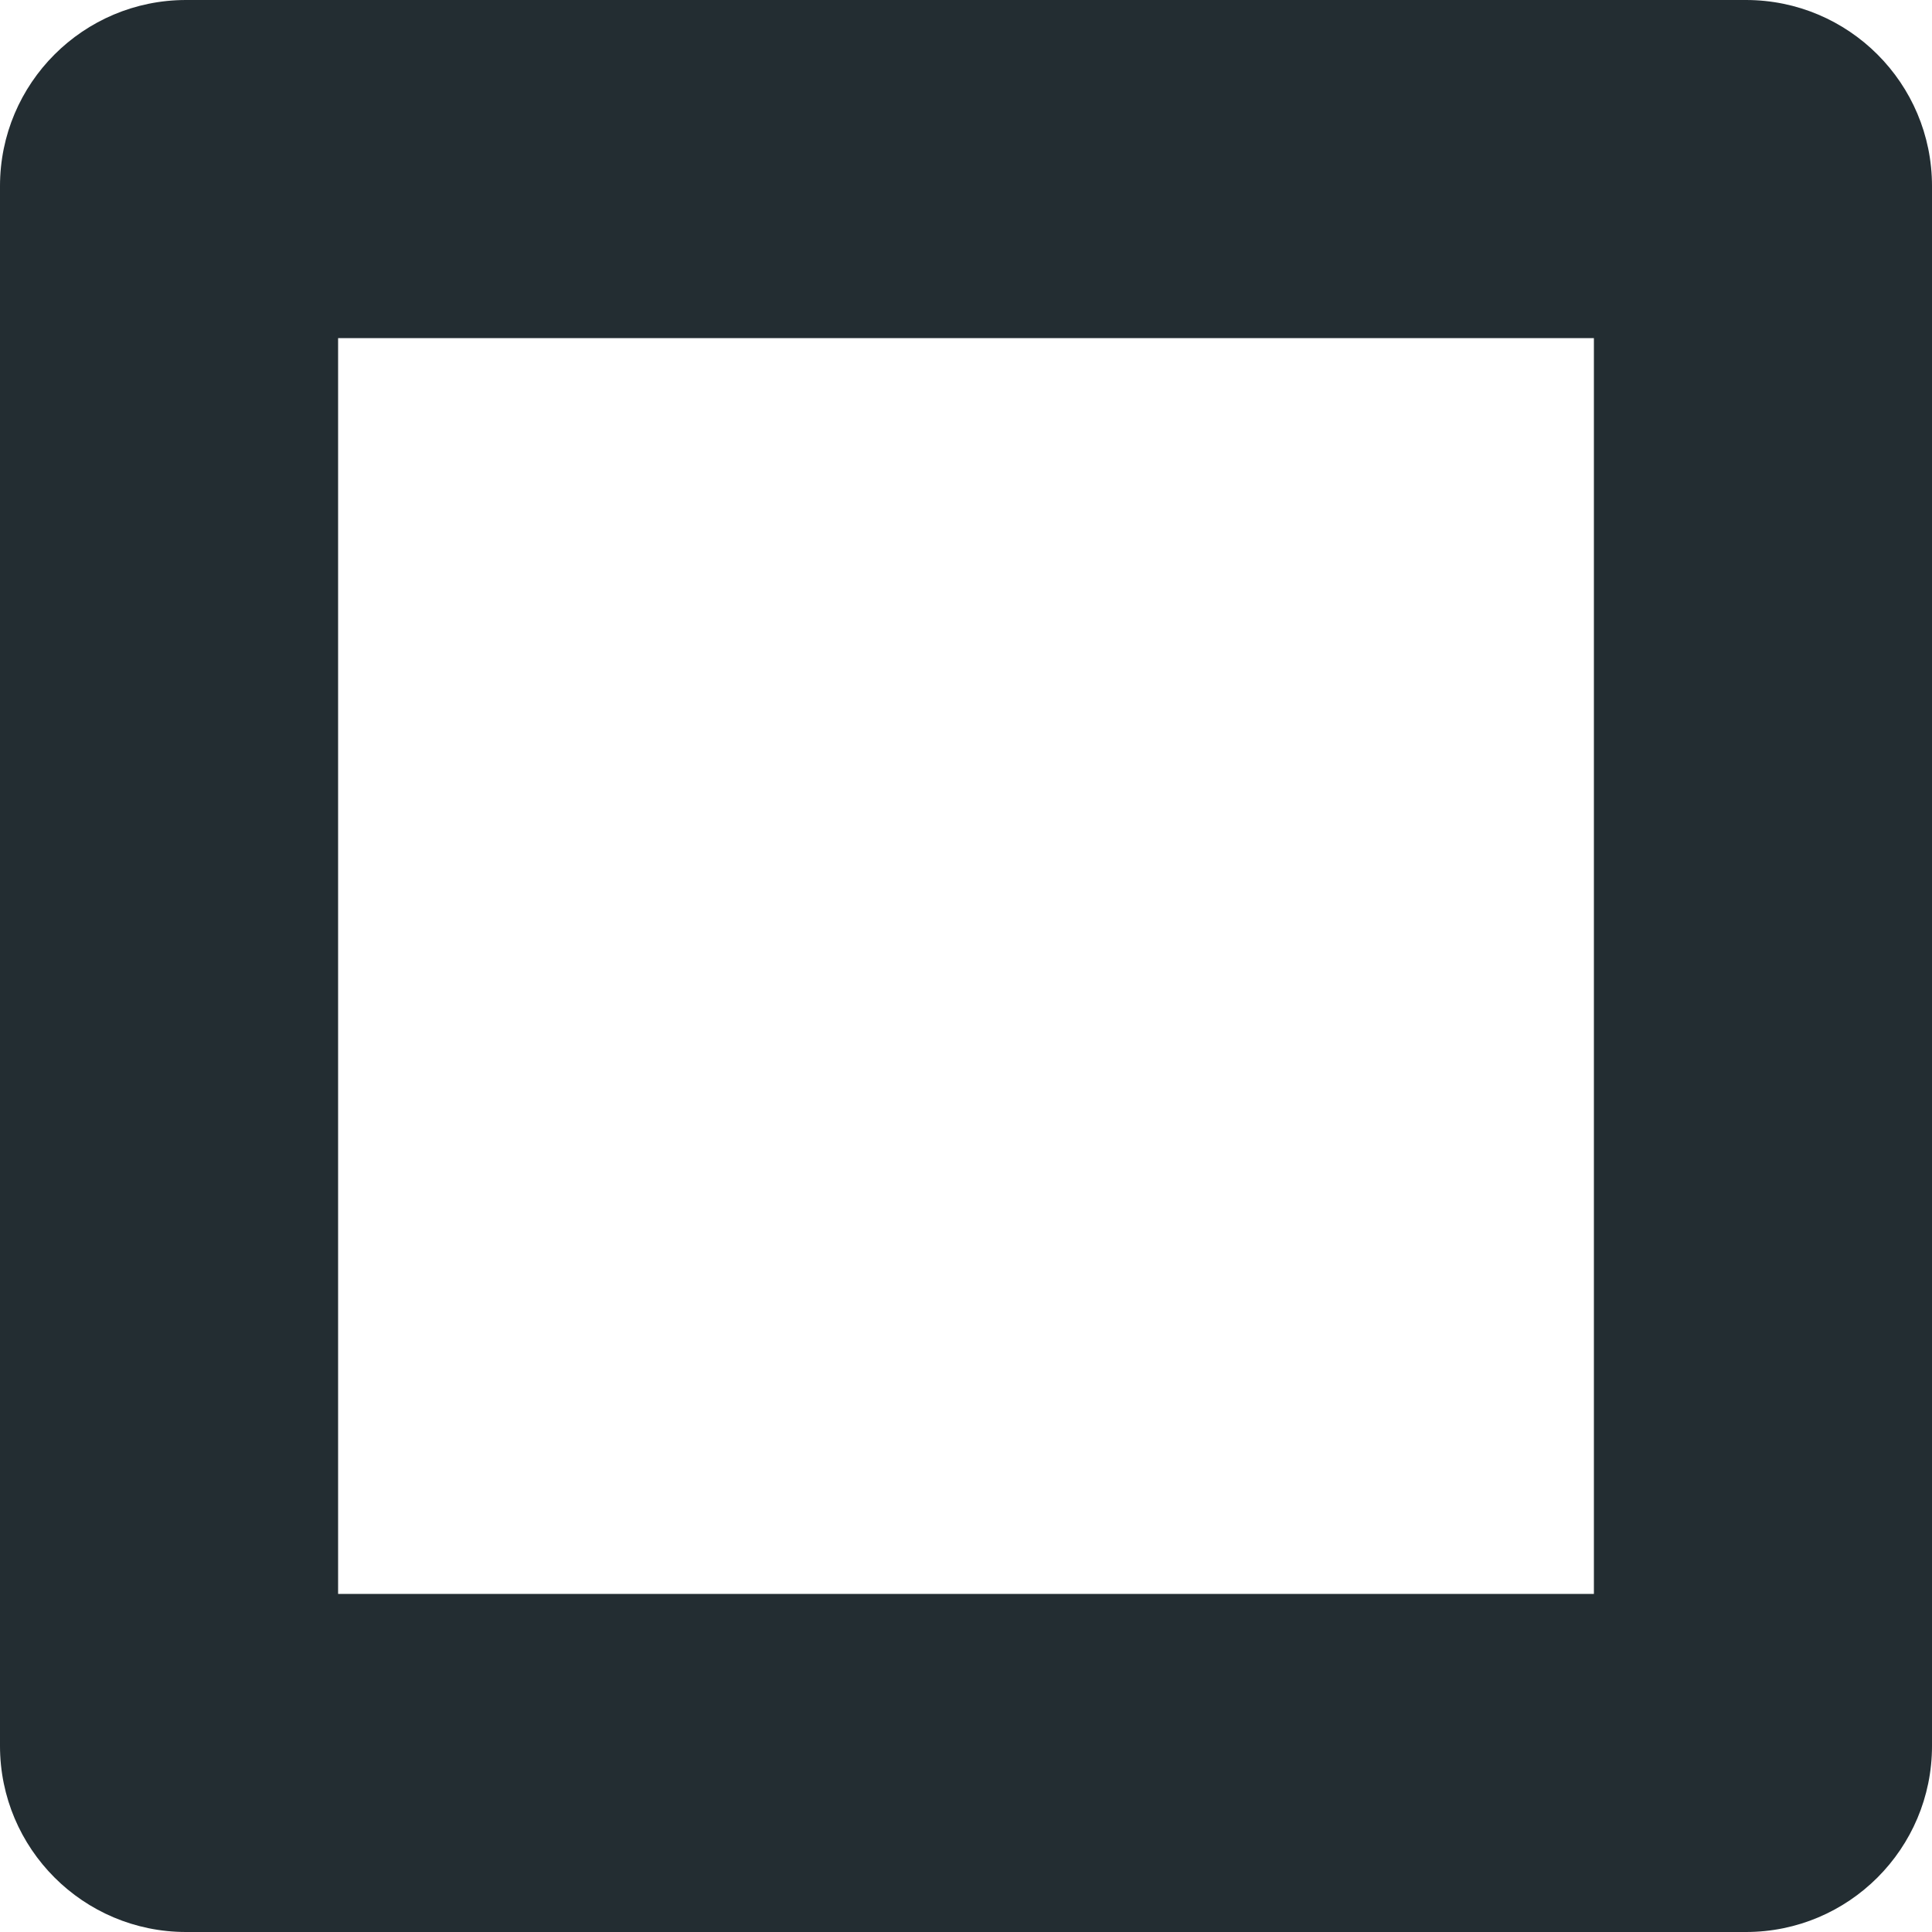
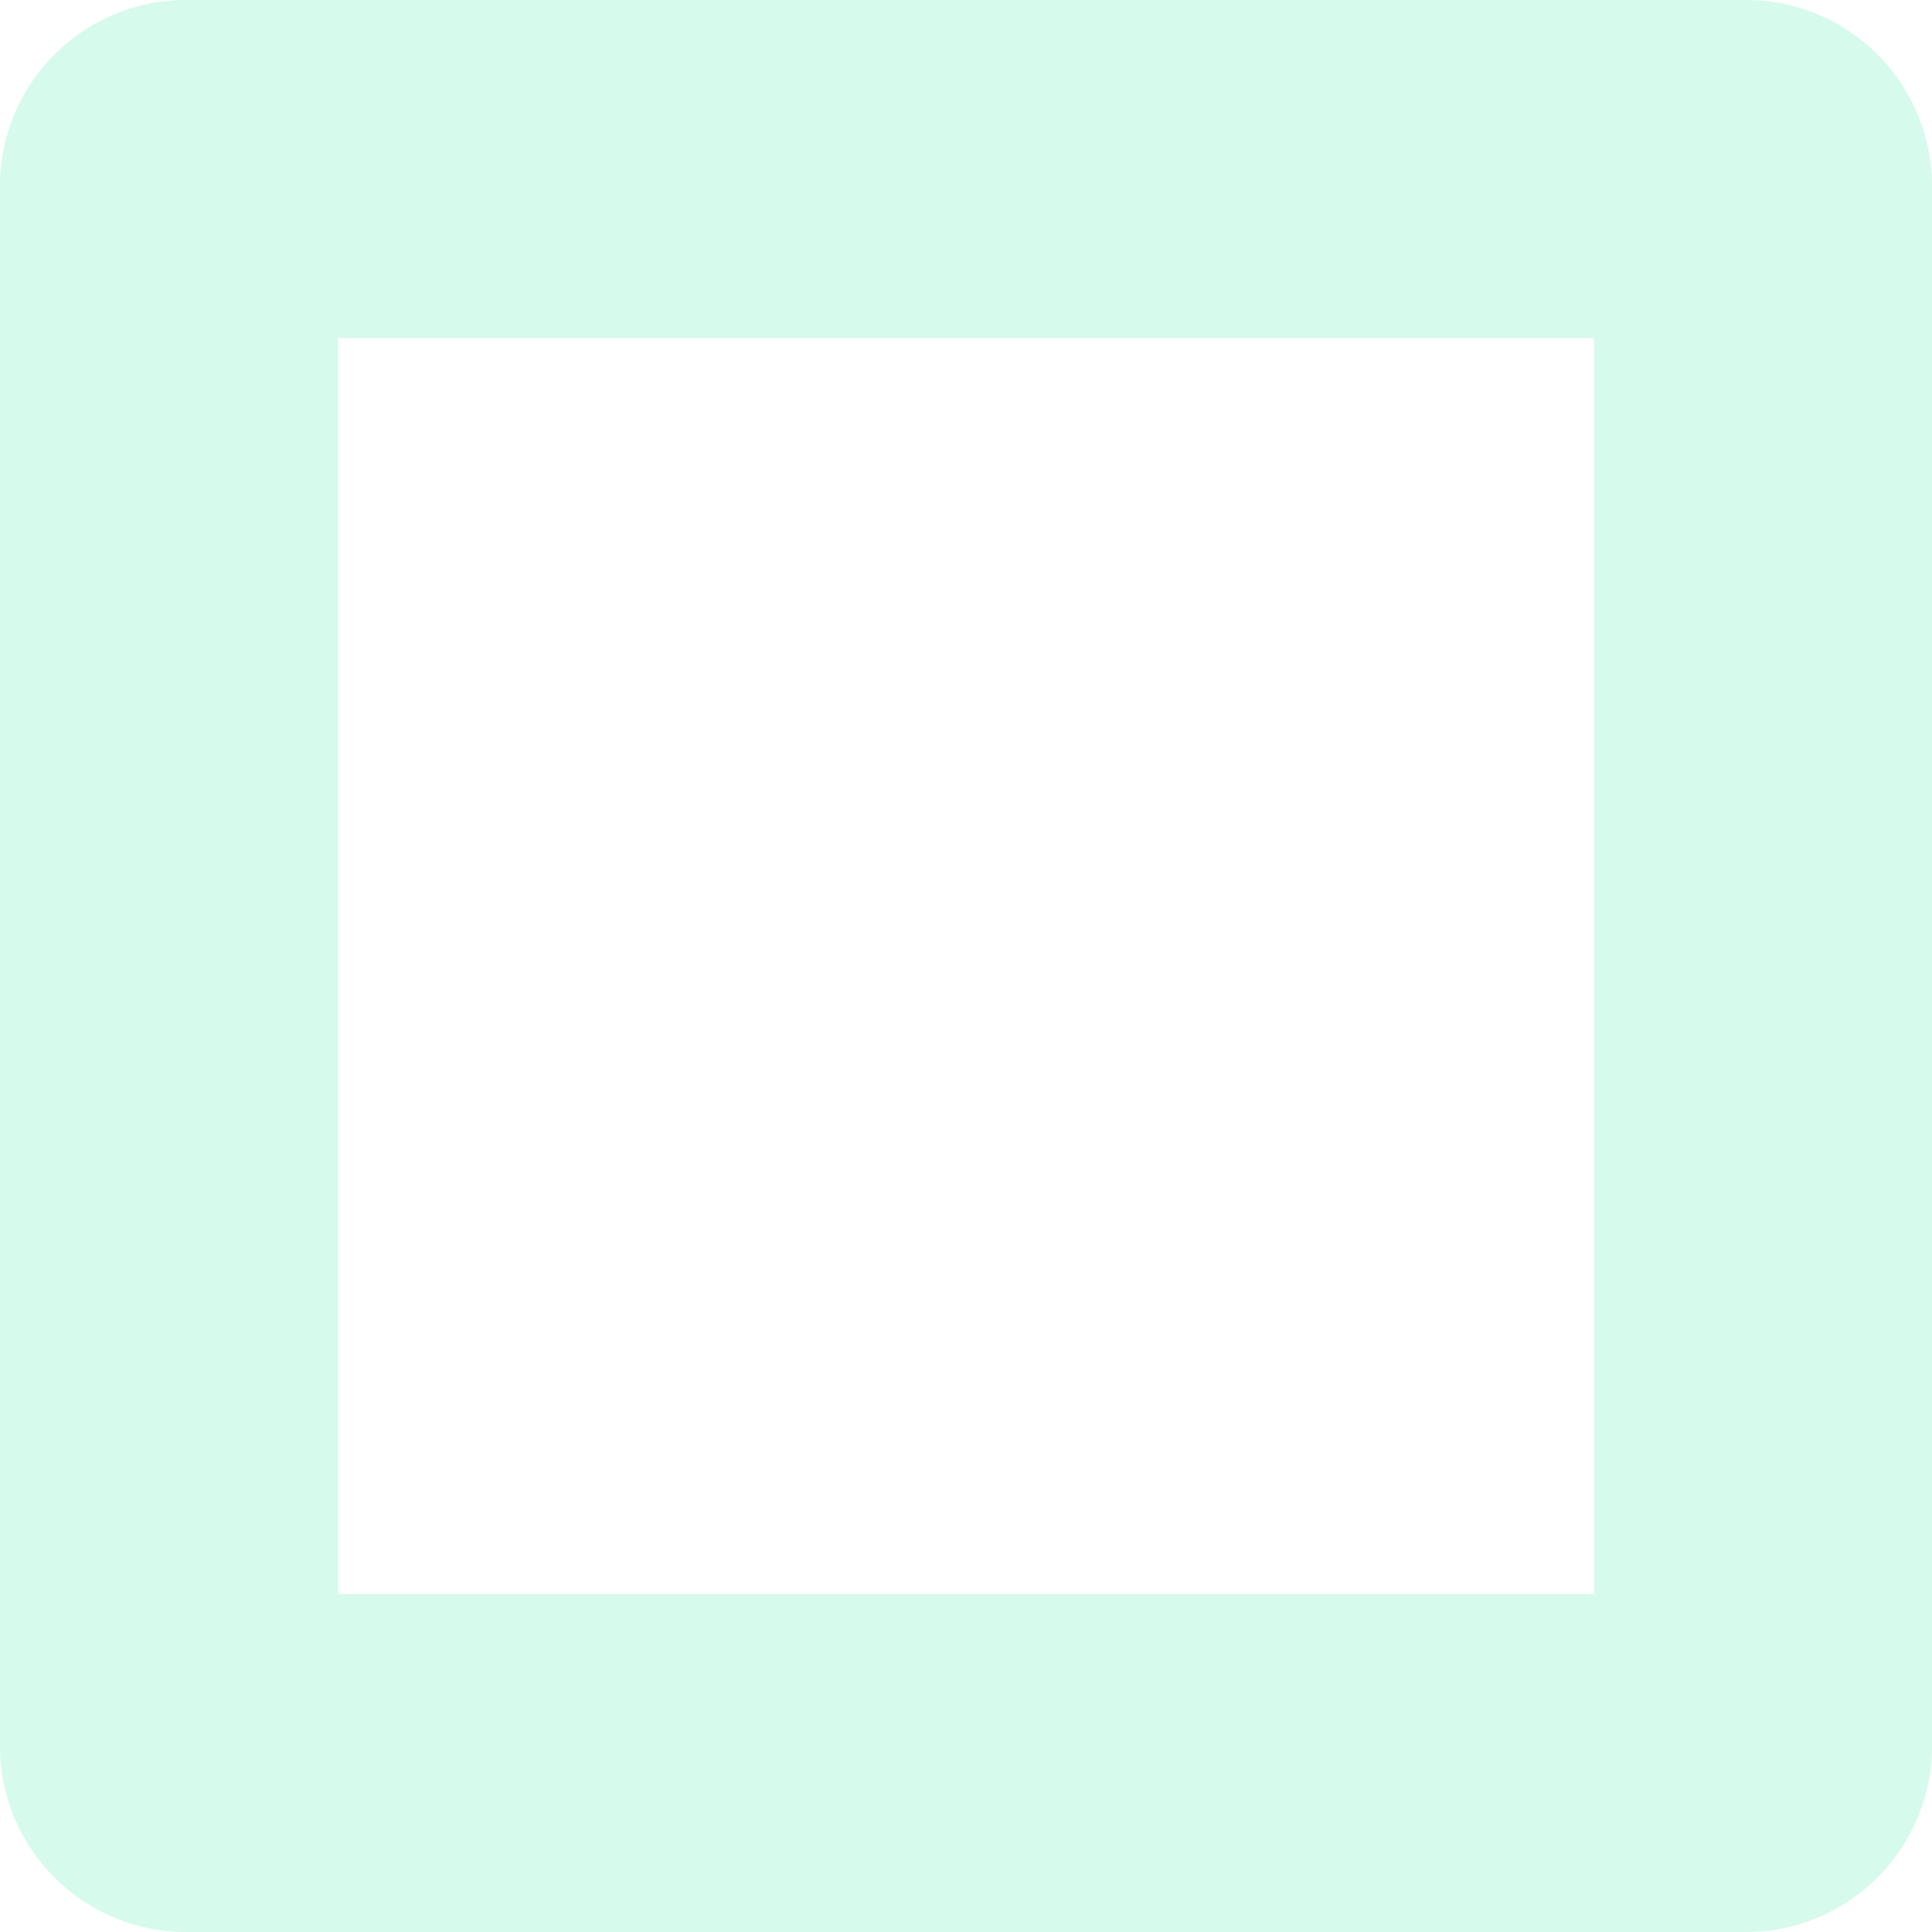
<svg xmlns="http://www.w3.org/2000/svg" version="1.1" x="0px" y="0px" viewBox="0 0 4000 4000" style="enable-background:new 0 0 4000 4000;" xml:space="preserve">
  <style type="text/css">
	.st0{display:none;}
	.st1{display:inline;fill:#E7ECED;}
- 	.st2{display:inline;fill:#232d32;}
- 	.st3{display:inline;fill:#36454d;}
- 	.st4{display:inline;fill:#627f8c;}
+ 	.st2{display:inline;fill:#d6faeb;}
+ 	.st3{display:inline;fill:#86a68a;}
+ 	.st4{display:inline;fill:#232620;}
	.st5{display:inline;fill:#366DB6;}
	.st6{display:inline;fill:#F6F6F6;}
	.st7{display:inline;}
- 	.st8{fill:#232d32;}
+ 	.st8{fill:#d6faeb;}
</style>
  <g id="Main" class="st0">
    <path class="st1" d="M1772.9,2255.66l-158.15,158.14l158.15,158.14c26.96,26.97,26.96,70.55,0,97.51   c-13.46,13.45-31.11,20.2-48.76,20.2c-17.66,0-35.32-6.75-48.76-20.2l-206.9-206.9c-26.97-26.96-26.97-70.55,0-97.51l206.9-206.9   c26.9-26.97,70.62-26.97,97.52,0C1799.86,2185.11,1799.86,2228.69,1772.9,2255.66z" />
    <path class="st1" d="M2135.23,2156.84l-137.93,482.75c-8.62,30.34-36.2,50.06-66.27,50.06c-6.28,0-12.62-0.89-18.97-2.61   c-36.62-10.49-57.86-48.69-47.38-85.24l137.93-482.76c10.48-36.62,48.61-57.59,85.24-47.45   C2124.46,2082.08,2145.71,2120.28,2135.23,2156.84z" />
    <path class="st1" d="M2531.51,2462.55l-206.9,206.9c-13.44,13.45-31.1,20.2-48.75,20.2c-17.66,0-35.32-6.75-48.76-20.2   c-26.97-26.97-26.97-70.55,0-97.51l158.14-158.14l-158.14-158.14c-26.97-26.97-26.97-70.56,0-97.52c26.9-26.97,70.61-26.97,97.51,0   l206.9,206.9C2558.48,2392.01,2558.48,2435.59,2531.51,2462.55z" />
    <path class="st1" d="M3152.2,2206.89c-70.9,0-135.45-45.17-155.45-113.17c-20.9-70.97-49.1-112.62-83.86-176.42   c-34-62.41-20.76-140.14,29.52-190.41l111.93-111.93l-255.59-255.58l-111.93,111.93c-50.27,50.27-128,63.51-190.41,29.51   c-63.8-34.76-105.45-62.97-176.41-83.86c-67.93-19.93-113.11-84.48-113.11-155.38v-158.14H1793.1v158.14   c0,70.9-45.17,135.44-113.17,155.44c-70.97,20.9-112.62,49.11-176.42,83.86c-62.41,34-140.14,20.76-190.41-29.51l-111.93-111.93   l-255.59,255.58l111.93,111.93c50.28,50.28,63.52,128,29.52,190.42c-34.76,63.79-62.97,105.44-83.86,176.41   c-19.93,67.93-84.48,113.1-155.38,113.1H689.65v413.8H847.8c70.89,0,135.44,45.17,155.44,113.17   c20.9,70.97,49.1,112.62,83.86,176.41c34,62.42,20.76,140.14-29.52,190.42l-111.93,111.93l255.59,255.58l111.93-111.93   c50.27-50.27,128-63.51,190.41-29.51c63.8,34.76,105.45,62.97,176.42,83.86c67.93,19.93,113.1,84.48,113.1,155.38v158.14h413.79   v-158.14c0-70.9,45.18-135.45,113.18-155.45c70.96-20.89,112.61-49.1,176.41-83.86c62.41-34,140.14-20.75,190.41,29.52   l111.93,111.93l255.59-255.59l-111.93-111.92c-50.27-50.28-63.52-128-29.52-190.42c34.76-63.8,62.97-105.44,83.86-176.41   c19.93-67.93,84.49-113.1,155.38-113.1h158.14v-413.8H3152.2z M2000,3172.41c-418.98,0-758.62-339.64-758.62-758.61   c0-418.98,339.64-758.62,758.62-758.62c418.97,0,758.61,339.64,758.61,758.62C2758.61,2832.77,2418.97,3172.41,2000,3172.41z" />
    <path class="st2" d="M3999.99,653.61v173.98H0v2931.02C0,3891.93,108.07,4000,241.38,4000h3517.23   c133.31,0,241.38-108.07,241.39-241.39V655.17C4000,654.65,4000,654.13,3999.99,653.61z M3310.34,2620.69H3152.2   c-70.89,0-135.45,45.17-155.38,113.1c-20.89,70.97-49.1,112.61-83.86,176.41c-34,62.42-20.75,140.14,29.52,190.42l111.93,111.92   l-255.59,255.59l-111.93-111.93c-50.27-50.27-128-63.52-190.41-29.52c-63.8,34.76-105.45,62.97-176.41,83.86   c-68,20-113.18,84.55-113.18,155.45v158.14H1793.1v-158.14c0-70.9-45.17-135.45-113.1-155.38   c-70.97-20.89-112.62-49.1-176.42-83.86c-62.41-34-140.14-20.76-190.41,29.51l-111.93,111.93l-255.59-255.58l111.93-111.93   c50.28-50.28,63.52-128,29.52-190.42c-34.76-63.79-62.96-105.44-83.86-176.41c-20-68-84.55-113.17-155.44-113.17H689.65v-413.8   h158.14c70.9,0,135.45-45.17,155.38-113.1c20.89-70.97,49.1-112.62,83.86-176.41c34-62.42,20.76-140.14-29.52-190.42   l-111.93-111.93l255.59-255.58l111.93,111.93c50.27,50.27,128,63.51,190.41,29.51c63.8-34.75,105.45-62.96,176.42-83.86   c68-20,113.17-84.54,113.17-155.44v-158.14h413.79v158.14c0,70.9,45.18,135.45,113.11,155.38c70.96,20.89,112.61,49.1,176.41,83.86   c62.41,34,140.14,20.76,190.41-29.51l111.93-111.93l255.59,255.58l-111.93,111.93c-50.28,50.27-63.52,128-29.52,190.41   c34.76,63.8,62.96,105.45,83.86,176.42c20,68,84.55,113.17,155.45,113.17h158.14V2620.69z" />
    <path class="st3" d="M3758.62,0H241.38C108.07,0,0,108.07,0,241.39v586.2h3999.99v-586.2C3999.99,108.07,3891.92,0,3758.62,0z    M551.72,551.72H275.86V275.86h275.86V551.72z M1103.44,551.72H827.58V275.86h275.86V551.72z M1655.17,551.72h-275.86V275.86   h275.86V551.72z" />
    <rect x="275.86" y="275.86" class="st4" width="275.86" height="275.86" />
    <rect x="827.58" y="275.86" class="st4" width="275.86" height="275.86" />
    <rect x="1379.31" y="275.86" class="st4" width="275.86" height="275.86" />
    <path class="st5" d="M1772.9,2255.66l-158.15,158.14l158.15,158.14c26.96,26.97,26.96,70.55,0,97.51   c-13.46,13.45-31.11,20.2-48.76,20.2c-17.66,0-35.32-6.75-48.76-20.2l-206.9-206.9c-26.97-26.96-26.97-70.55,0-97.51l206.9-206.9   c26.9-26.97,70.62-26.97,97.52,0C1799.86,2185.11,1799.86,2228.69,1772.9,2255.66z" />
    <path class="st5" d="M2135.23,2156.84l-137.93,482.75c-8.62,30.34-36.2,50.06-66.27,50.06c-6.28,0-12.62-0.89-18.97-2.61   c-36.62-10.49-57.86-48.69-47.38-85.24l137.93-482.76c10.48-36.62,48.61-57.59,85.24-47.45   C2124.46,2082.08,2145.71,2120.28,2135.23,2156.84z" />
    <path class="st5" d="M2531.51,2365.04c26.97,26.97,26.97,70.55,0,97.51l-206.9,206.9c-13.44,13.45-31.1,20.2-48.75,20.2   c-17.66,0-35.32-6.75-48.76-20.2c-26.97-26.97-26.97-70.55,0-97.51l158.14-158.14l-158.14-158.14c-26.97-26.97-26.97-70.56,0-97.52   c26.9-26.97,70.61-26.97,97.51,0L2531.51,2365.04z" />
    <path class="st6" d="M3152.2,2206.89c-70.9,0-135.45-45.17-155.45-113.17c-20.9-70.97-49.1-112.62-83.86-176.42   c-34-62.41-20.76-140.14,29.52-190.41l111.93-111.93l-255.59-255.58l-111.93,111.93c-50.27,50.27-128,63.51-190.41,29.51   c-63.8-34.76-105.45-62.97-176.41-83.86c-67.93-19.93-113.11-84.48-113.11-155.38v-158.14H1793.1v158.14   c0,70.9-45.17,135.44-113.17,155.44c-70.97,20.9-112.62,49.11-176.42,83.86c-62.41,34-140.14,20.76-190.41-29.51l-111.93-111.93   l-255.59,255.58l111.93,111.93c50.28,50.28,63.52,128,29.52,190.42c-34.76,63.79-62.97,105.44-83.86,176.41   c-19.93,67.93-84.48,113.1-155.38,113.1H689.65v413.8H847.8c70.89,0,135.44,45.17,155.44,113.17   c20.9,70.97,49.1,112.62,83.86,176.41c34,62.42,20.76,140.14-29.52,190.42l-111.93,111.93l255.59,255.58l111.93-111.93   c50.27-50.27,128-63.51,190.41-29.51c63.8,34.76,105.45,62.97,176.42,83.86c67.93,19.93,113.1,84.48,113.1,155.38v158.14h413.79   v-158.14c0-70.9,45.18-135.45,113.18-155.45c70.96-20.89,112.61-49.1,176.41-83.86c62.41-34,140.14-20.75,190.41,29.52   l111.93,111.93l255.59-255.59l-111.93-111.92c-50.27-50.28-63.52-128-29.52-190.42c34.76-63.8,62.97-105.44,83.86-176.41   c19.93-67.93,84.49-113.1,155.38-113.1h158.14v-413.8H3152.2z M2000,3172.41c-418.98,0-758.62-339.64-758.62-758.61   c0-418.98,339.64-758.62,758.62-758.62c418.97,0,758.61,339.64,758.61,758.62C2758.61,2832.77,2418.97,3172.41,2000,3172.41z" />
    <path class="st3" d="M2000,1655.18c-418.98,0-758.62,339.64-758.62,758.62c0,418.97,339.64,758.61,758.62,758.61   c418.97,0,758.61-339.64,758.61-758.61C2758.61,1994.82,2418.97,1655.18,2000,1655.18z M1772.9,2571.94   c26.96,26.97,26.96,70.55,0,97.51c-13.46,13.45-31.11,20.2-48.76,20.2c-17.66,0-35.32-6.75-48.76-20.2l-206.9-206.9   c-26.97-26.96-26.97-70.55,0-97.51l206.9-206.9c26.9-26.97,70.62-26.97,97.52,0c26.96,26.97,26.96,70.55,0,97.52l-158.15,158.14   L1772.9,2571.94z M2135.23,2156.84l-137.93,482.75c-8.62,30.34-36.2,50.06-66.27,50.06c-6.28,0-12.62-0.89-18.97-2.61   c-36.62-10.49-57.86-48.69-47.38-85.24l137.93-482.76c10.48-36.62,48.61-57.59,85.24-47.45   C2124.46,2082.08,2145.71,2120.28,2135.23,2156.84z M2531.51,2462.55l-206.9,206.9c-13.44,13.45-31.1,20.2-48.75,20.2   c-17.66,0-35.32-6.75-48.76-20.2c-26.97-26.97-26.97-70.55,0-97.51l158.14-158.14l-158.14-158.14c-26.97-26.97-26.97-70.56,0-97.52   c26.9-26.97,70.61-26.97,97.51,0l206.9,206.9C2558.48,2392.01,2558.48,2435.59,2531.51,2462.55z" />
    <path class="st4" d="M1772.9,2255.66l-158.15,158.14l158.15,158.14c26.96,26.97,26.96,70.55,0,97.51   c-13.46,13.45-31.11,20.2-48.76,20.2c-17.66,0-35.32-6.75-48.76-20.2l-206.9-206.9c-26.97-26.96-26.97-70.55,0-97.51l206.9-206.9   c26.9-26.97,70.62-26.97,97.52,0C1799.86,2185.11,1799.86,2228.69,1772.9,2255.66z" />
    <path class="st4" d="M2135.23,2156.84l-137.93,482.75c-8.62,30.34-36.2,50.06-66.27,50.06c-6.28,0-12.62-0.89-18.97-2.61   c-36.62-10.49-57.86-48.69-47.38-85.24l137.93-482.76c10.48-36.62,48.61-57.59,85.24-47.45   C2124.46,2082.08,2145.71,2120.28,2135.23,2156.84z" />
    <path class="st4" d="M2531.51,2462.55l-206.9,206.9c-13.44,13.45-31.1,20.2-48.75,20.2c-17.66,0-35.32-6.75-48.76-20.2   c-26.97-26.97-26.97-70.55,0-97.51l158.14-158.14l-158.14-158.14c-26.97-26.97-26.97-70.56,0-97.52c26.9-26.97,70.61-26.97,97.51,0   l206.9,206.9C2558.48,2392.01,2558.48,2435.59,2531.51,2462.55z" />
  </g>
  <g id="Quitter" class="st0">
    <g class="st7">
      <path class="st8" d="M3887.46,1174.77c70.65-66,111.26-158.28,112.52-254.96c1.01-96.8-37.84-189.83-107.11-257.47l-480.5-469.81    c-67.26-65.75-157.9-102.08-252.19-100.95c-94.04,1.13-183.67,39.48-249.17,106.86l-904.79,927.42l-892.1-929.31    c-70.28-73.29-166.58-115.54-268.03-117.55c-101.45-2.14-199.64,36.33-272.68,106.61l-464.53,446.3    C38.97,698.92-0.25,791.45,0,888.38c0.25,96.8,39.98,189.21,110.13,255.96l973.81,926.29l-862.18,883.55    c-131.5,134.64-134.64,348.74-7.29,487.66l335.67,364.71c63.99,69.9,153.12,110.76,247.67,114.28    c94.41,3.52,186.44-30.68,255.46-95.42l945.65-884.43l922.65,877.51c68.52,65.25,159.91,100.2,254.45,97.05    c94.54-2.64,183.93-43.25,248.8-112.52l338.31-361.69c128.48-137.91,127.48-352.01-2.89-487.79l-839.8-875.5L3887.46,1174.77z" />
    </g>
  </g>
  <g id="Reduire" class="st0">
    <path class="st2" d="M0,2284.82v-569.64c0-212.78,172.49-385.26,385.26-385.26h3229.47c212.78,0,385.26,172.49,385.26,385.26   v569.64c0,212.78-172.49,385.26-385.26,385.26H385.26C172.49,2670.08,0,2497.59,0,2284.82z" />
  </g>
  <g id="Agrandir">
    <g>
      <path class="st8" d="M3300,700v2600H700V700H3300 M3614.73,0H385.27C172.49,0,0,172.49,0,385.27v3229.47    C0,3827.51,172.49,4000,385.27,4000h3229.47c212.78,0,385.27-172.49,385.27-385.27V385.27C4000,172.49,3827.51,0,3614.73,0    L3614.73,0z" />
    </g>
  </g>
</svg>
